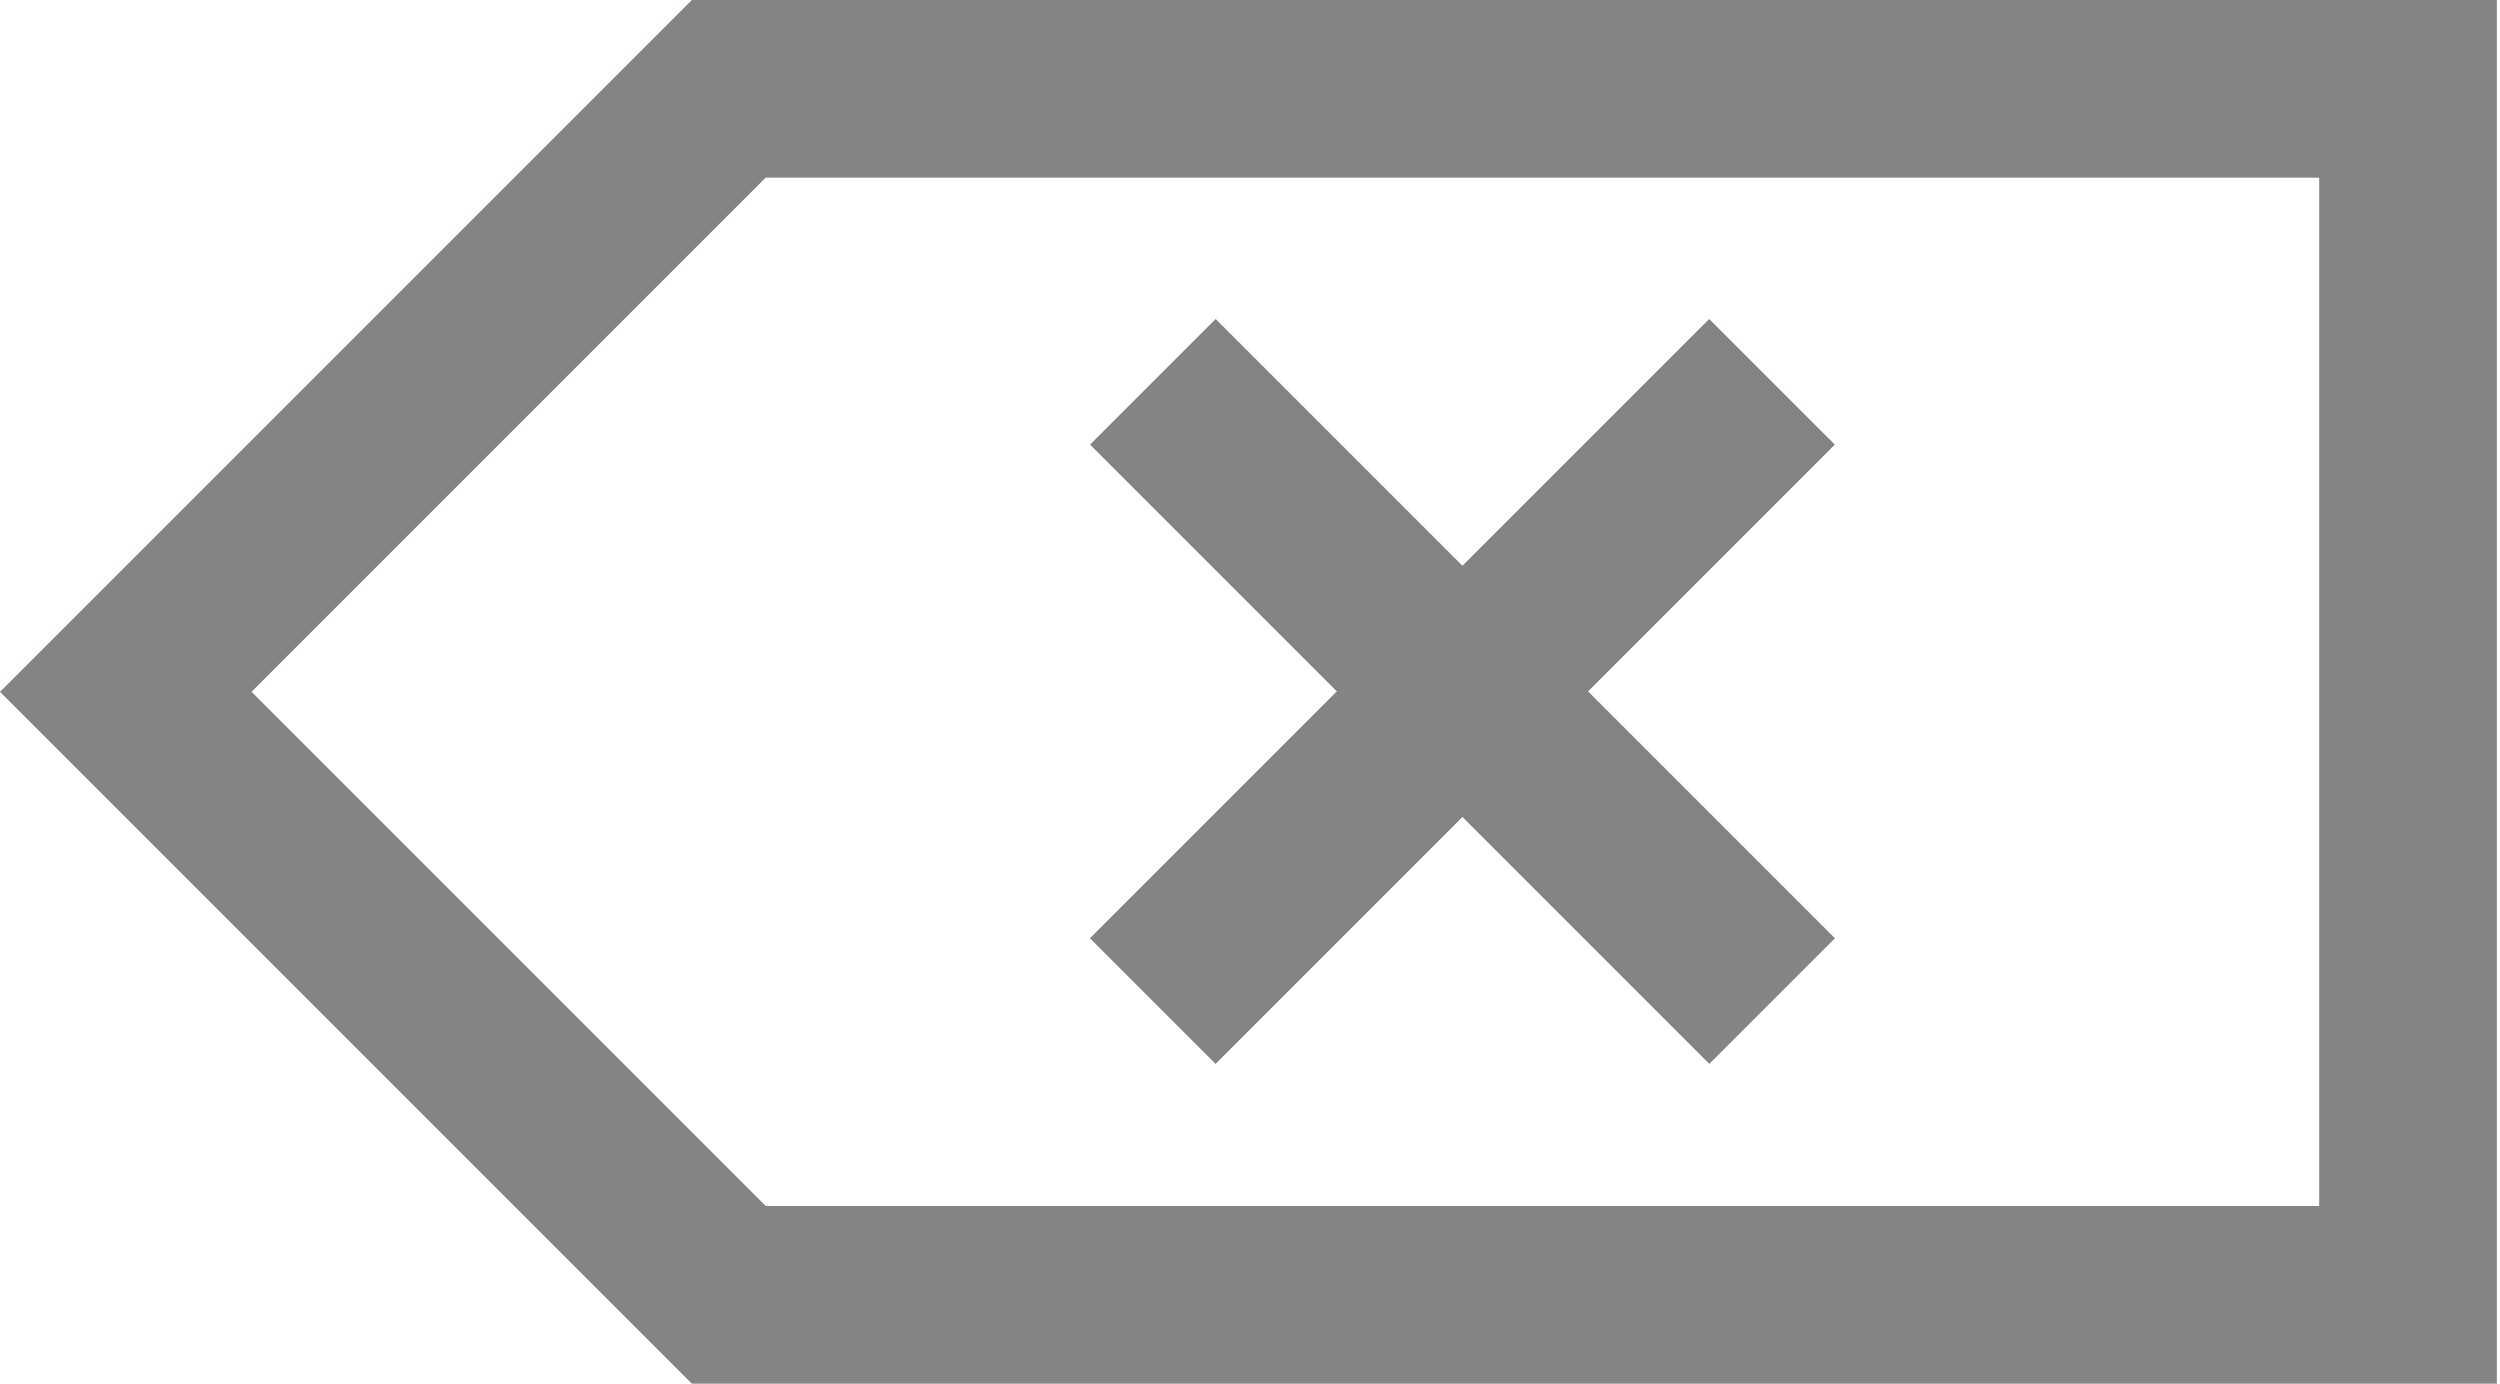
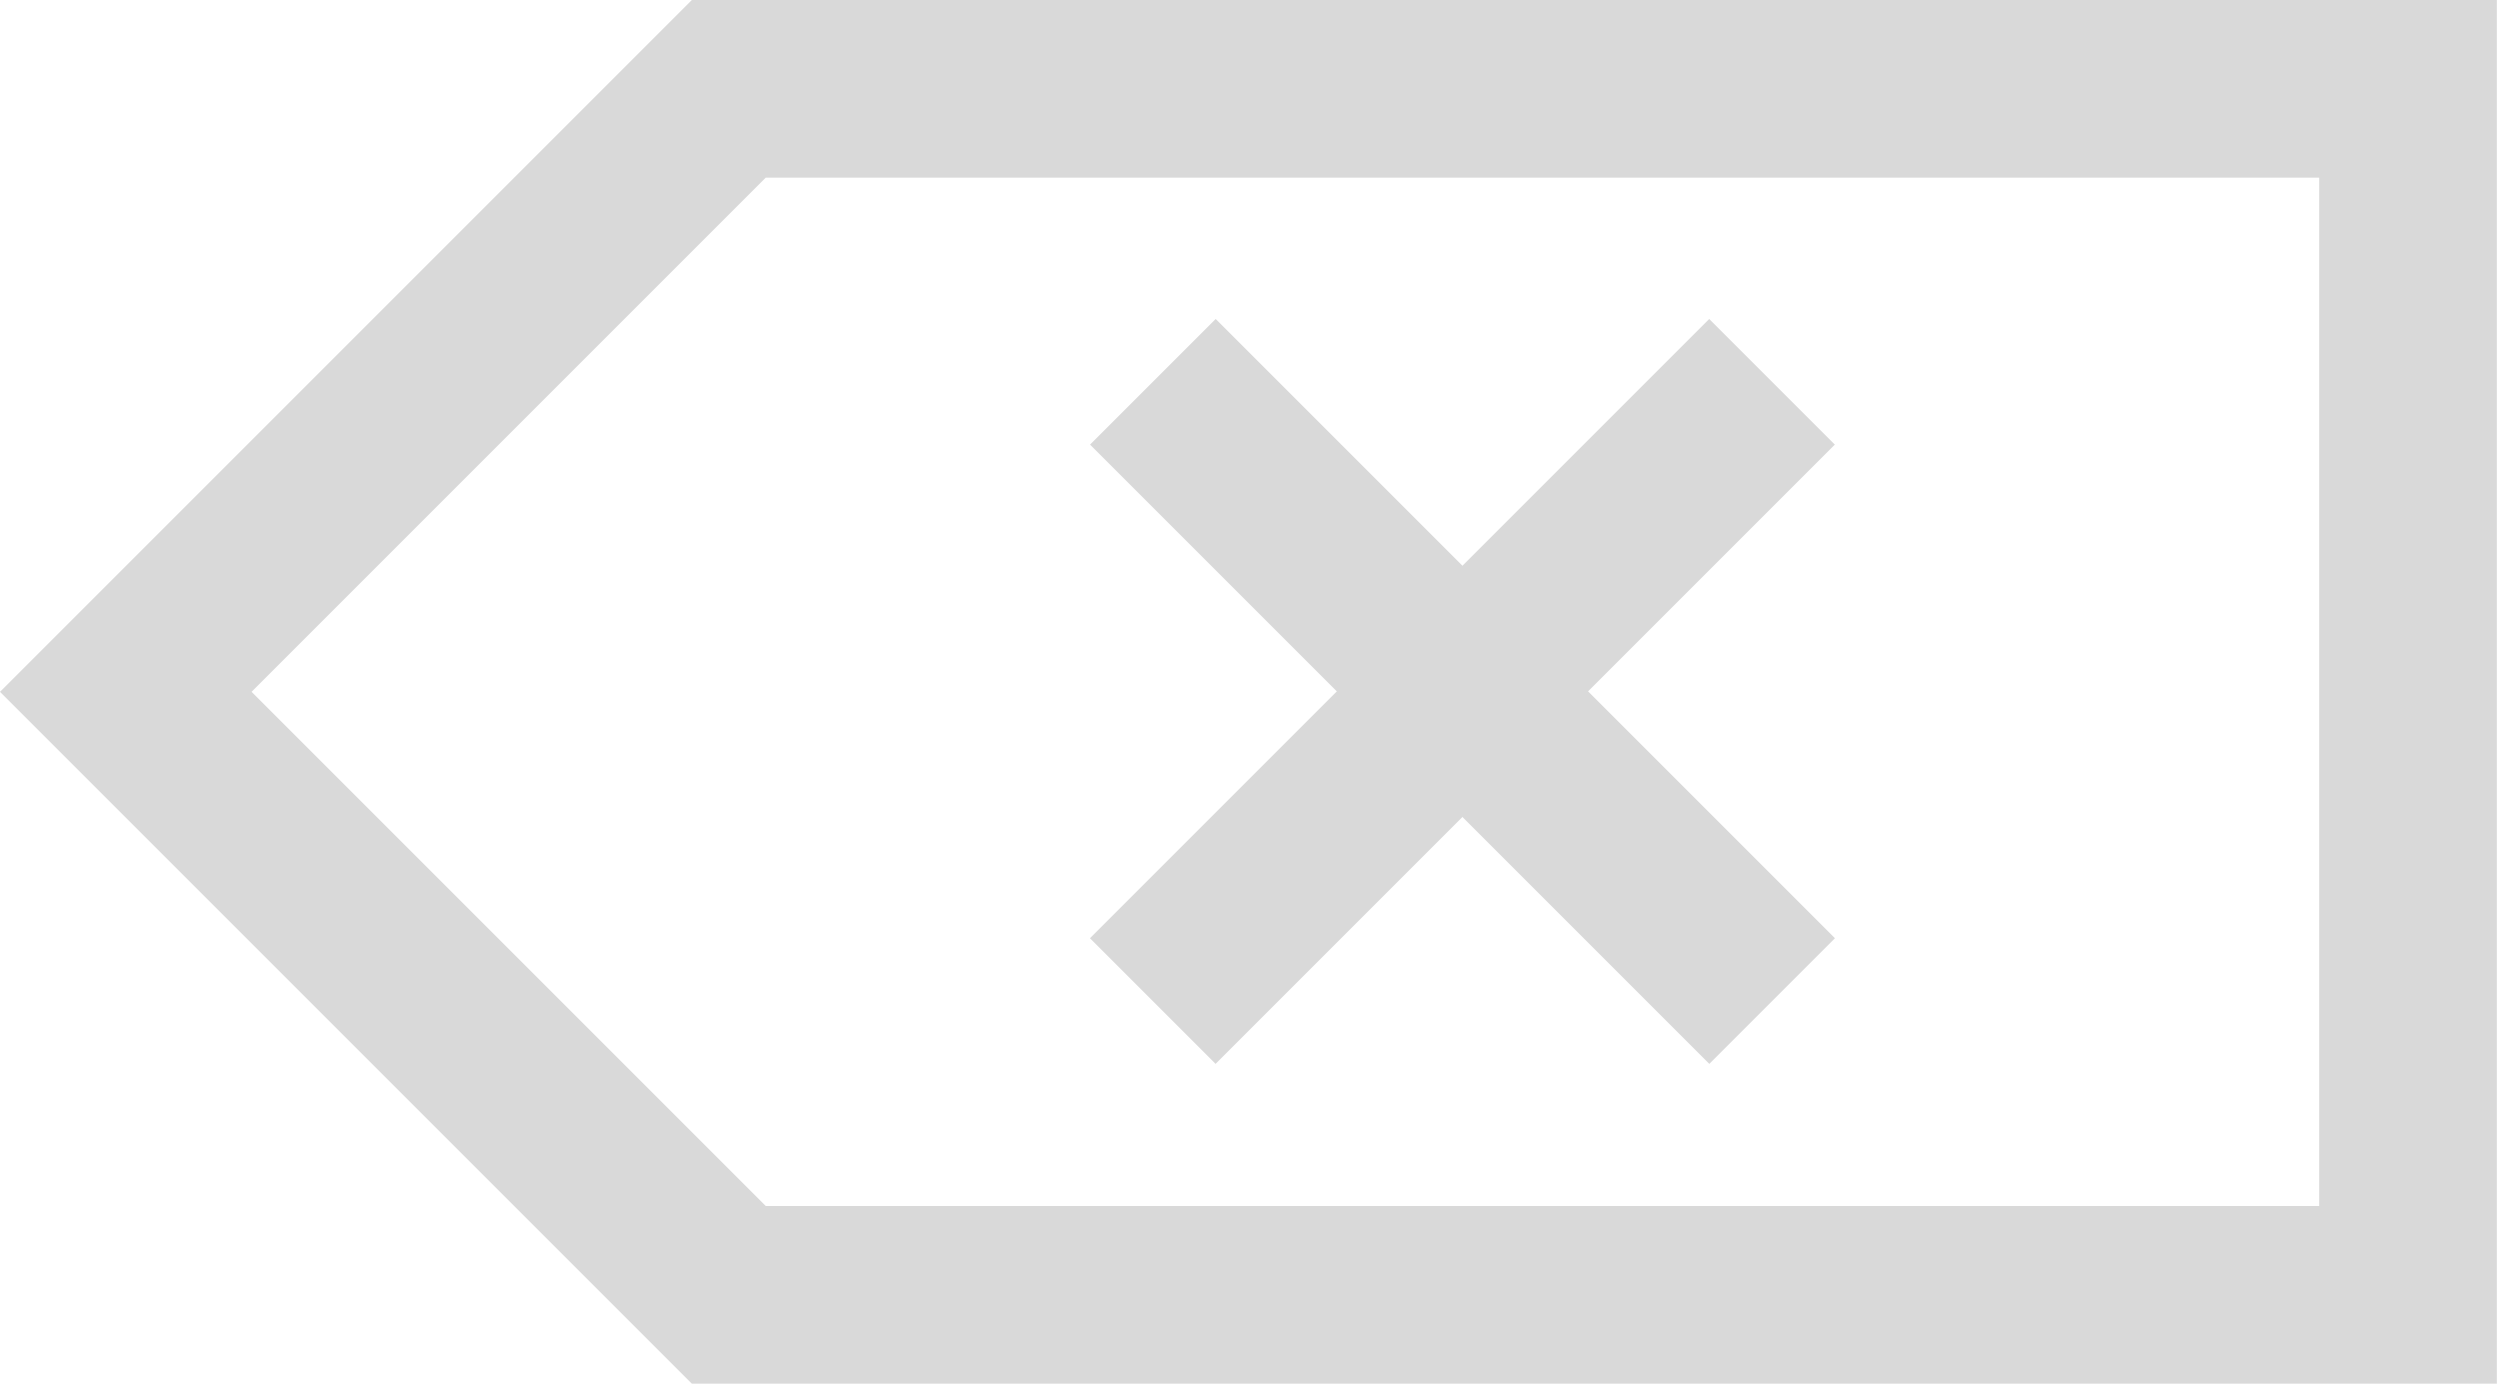
<svg xmlns="http://www.w3.org/2000/svg" version="1.1" id="Layer_1" x="0px" y="0px" viewBox="-420 107 159 88" enable-background="new -420 107 159 88" xml:space="preserve">
  <g>
    <rect x="-420" y="107" fill="none" width="159" height="88" />
    <g>
      <g>
-         <path fill="#868482" d="M-261.2,195H-376l-44-44l44-44h114.8V195z M-371.3,183.7h98.8v-65.4h-98.8L-404,151L-371.3,183.7z" />
+         <path fill="#d9d9d9" d="M-261.2,195H-376l-44-44l44-44h114.8V195z M-371.3,183.7h98.8v-65.4h-98.8L-404,151L-371.3,183.7z" />
      </g>
      <g>
        <g>
-           <rect x="-332.7" y="123.2" transform="matrix(-0.7071 -0.7071 0.7071 -0.7071 -665.0558 26.5252)" fill="#868482" width="11.3" height="55.7" />
+           <rect x="-332.7" y="123.2" transform="matrix(-0.7071 -0.7071 0.7071 -0.7071 -665.0558 26.5252)" fill="#d9d9d9" width="11.3" height="55.7" />
        </g>
        <g>
-           <rect x="-354.9" y="145.4" transform="matrix(-0.7071 -0.7071 0.7071 -0.7071 -665.0499 26.5255)" fill="#868482" width="55.7" height="11.3" />
+           <rect x="-354.9" y="145.4" transform="matrix(-0.7071 -0.7071 0.7071 -0.7071 -665.0499 26.5255)" fill="#d9d9d9" width="55.7" height="11.3" />
        </g>
      </g>
    </g>
  </g>
</svg>
